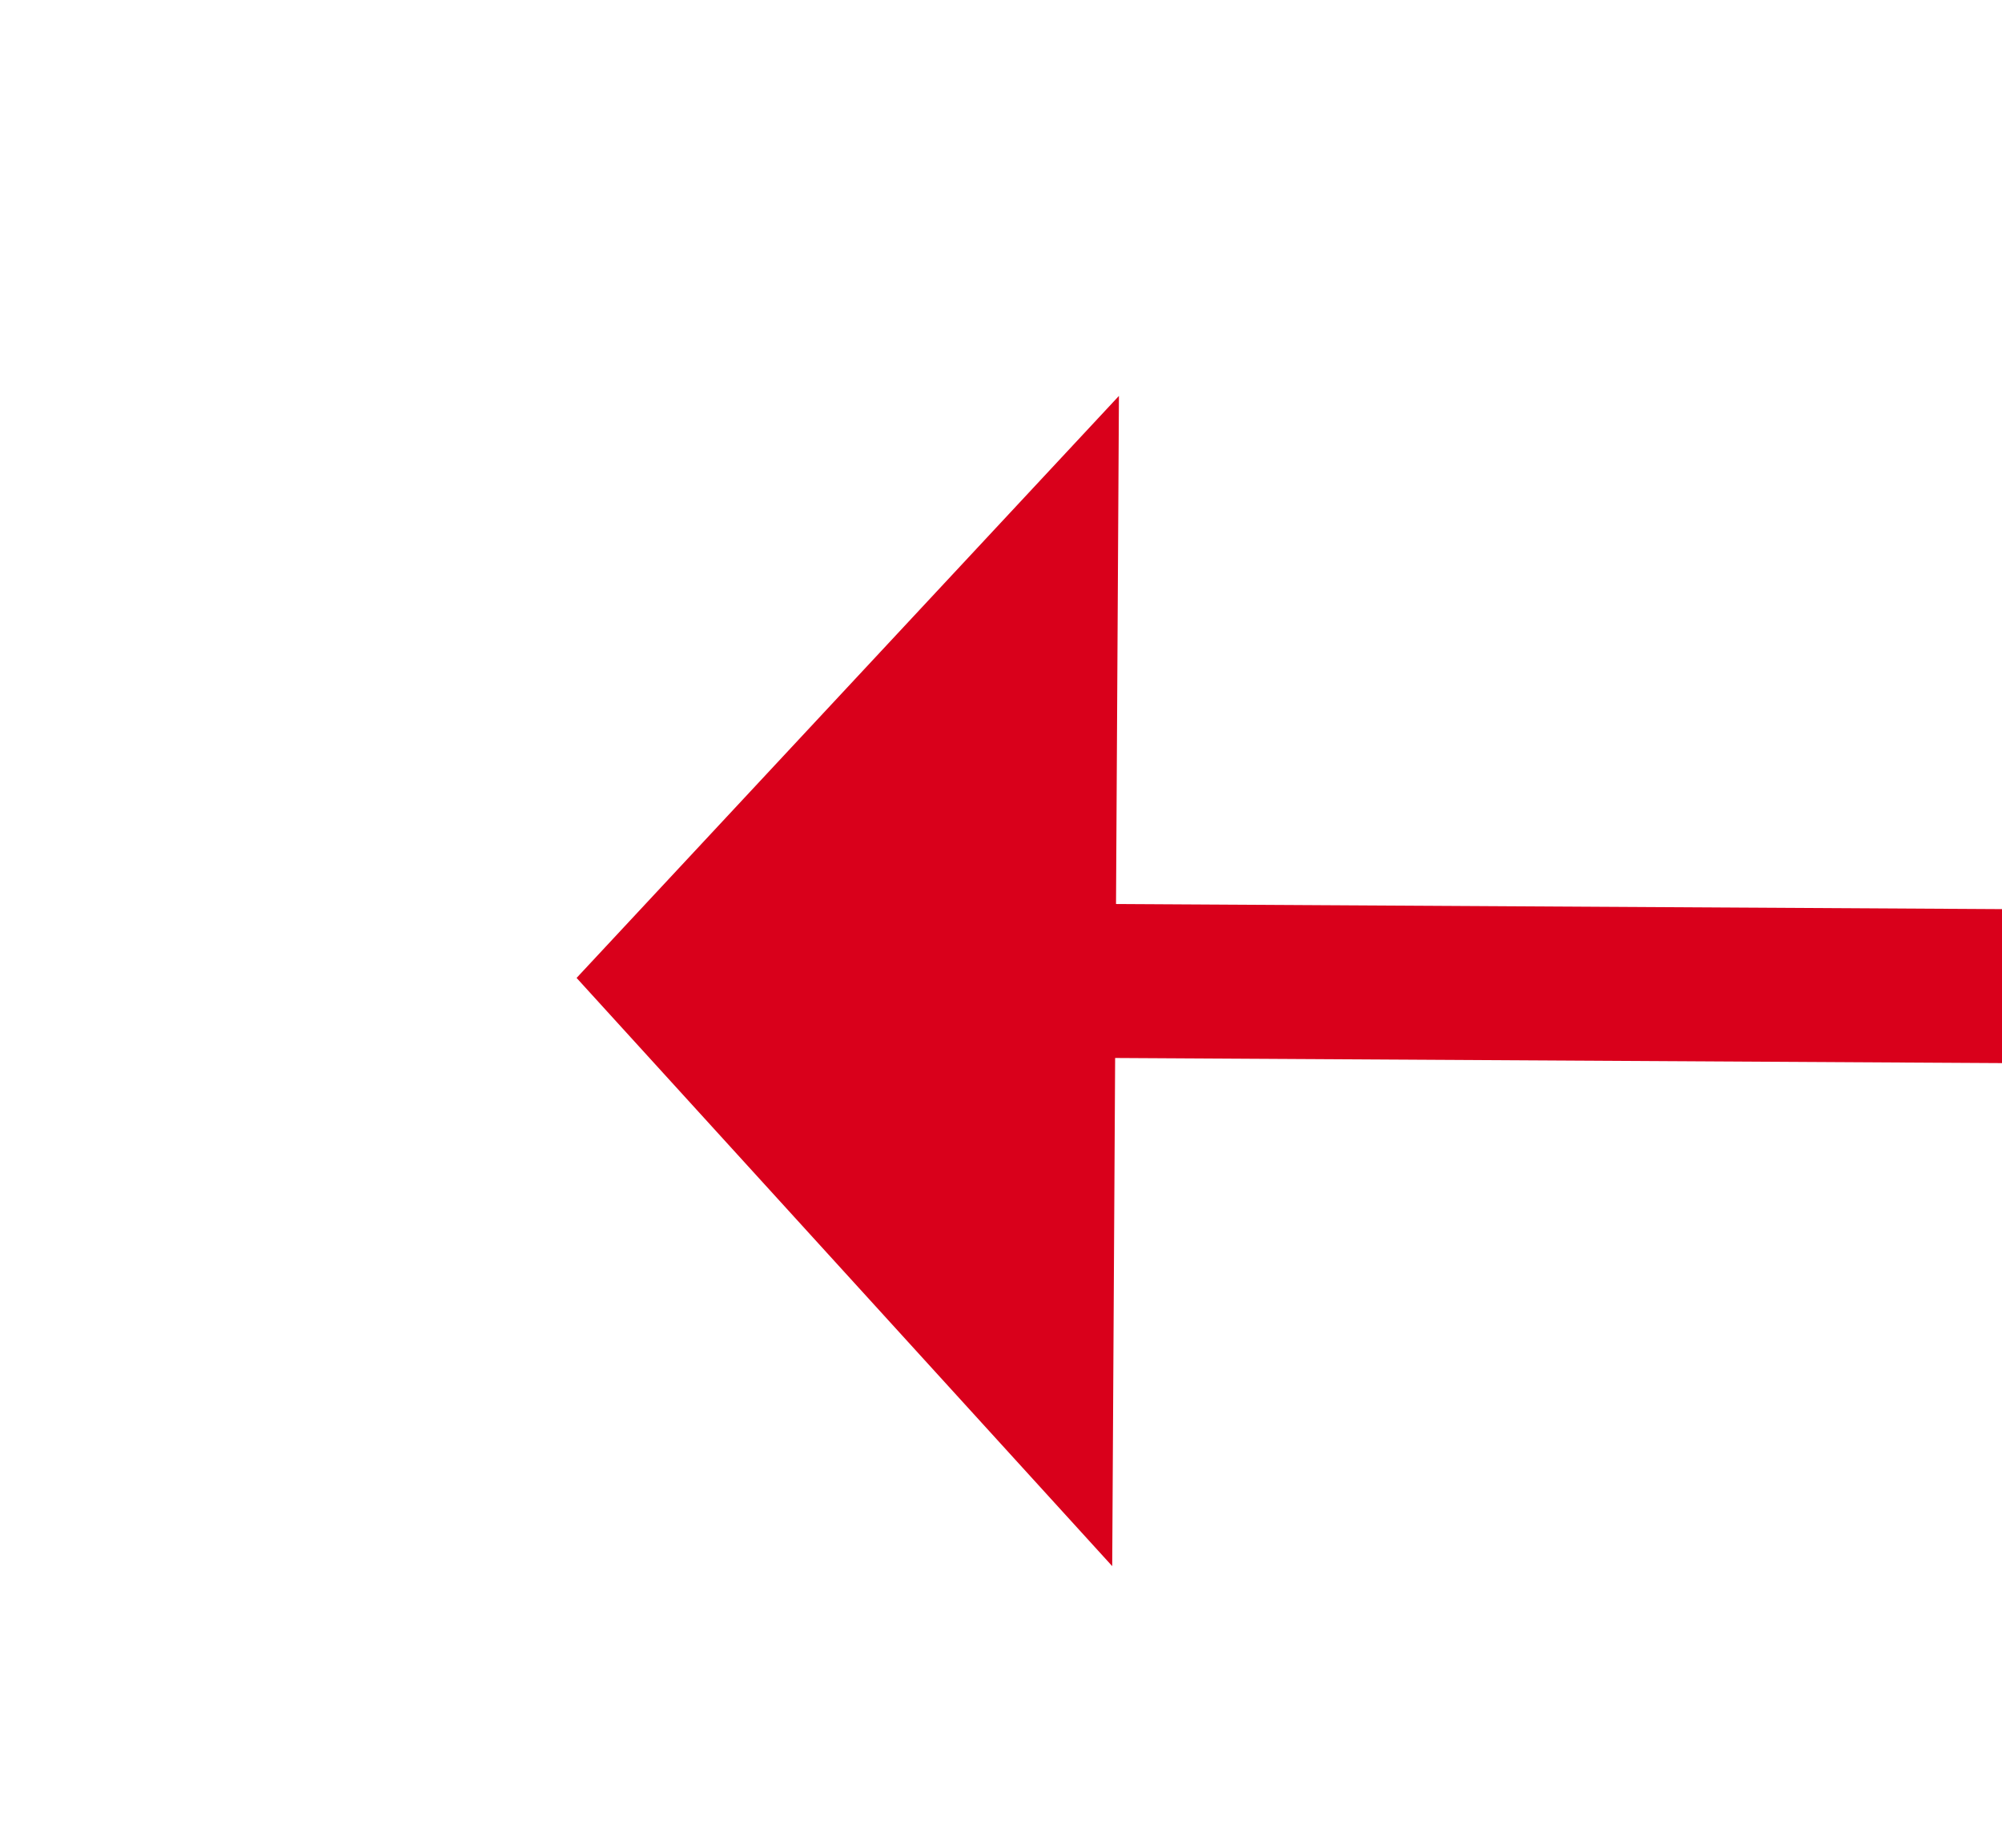
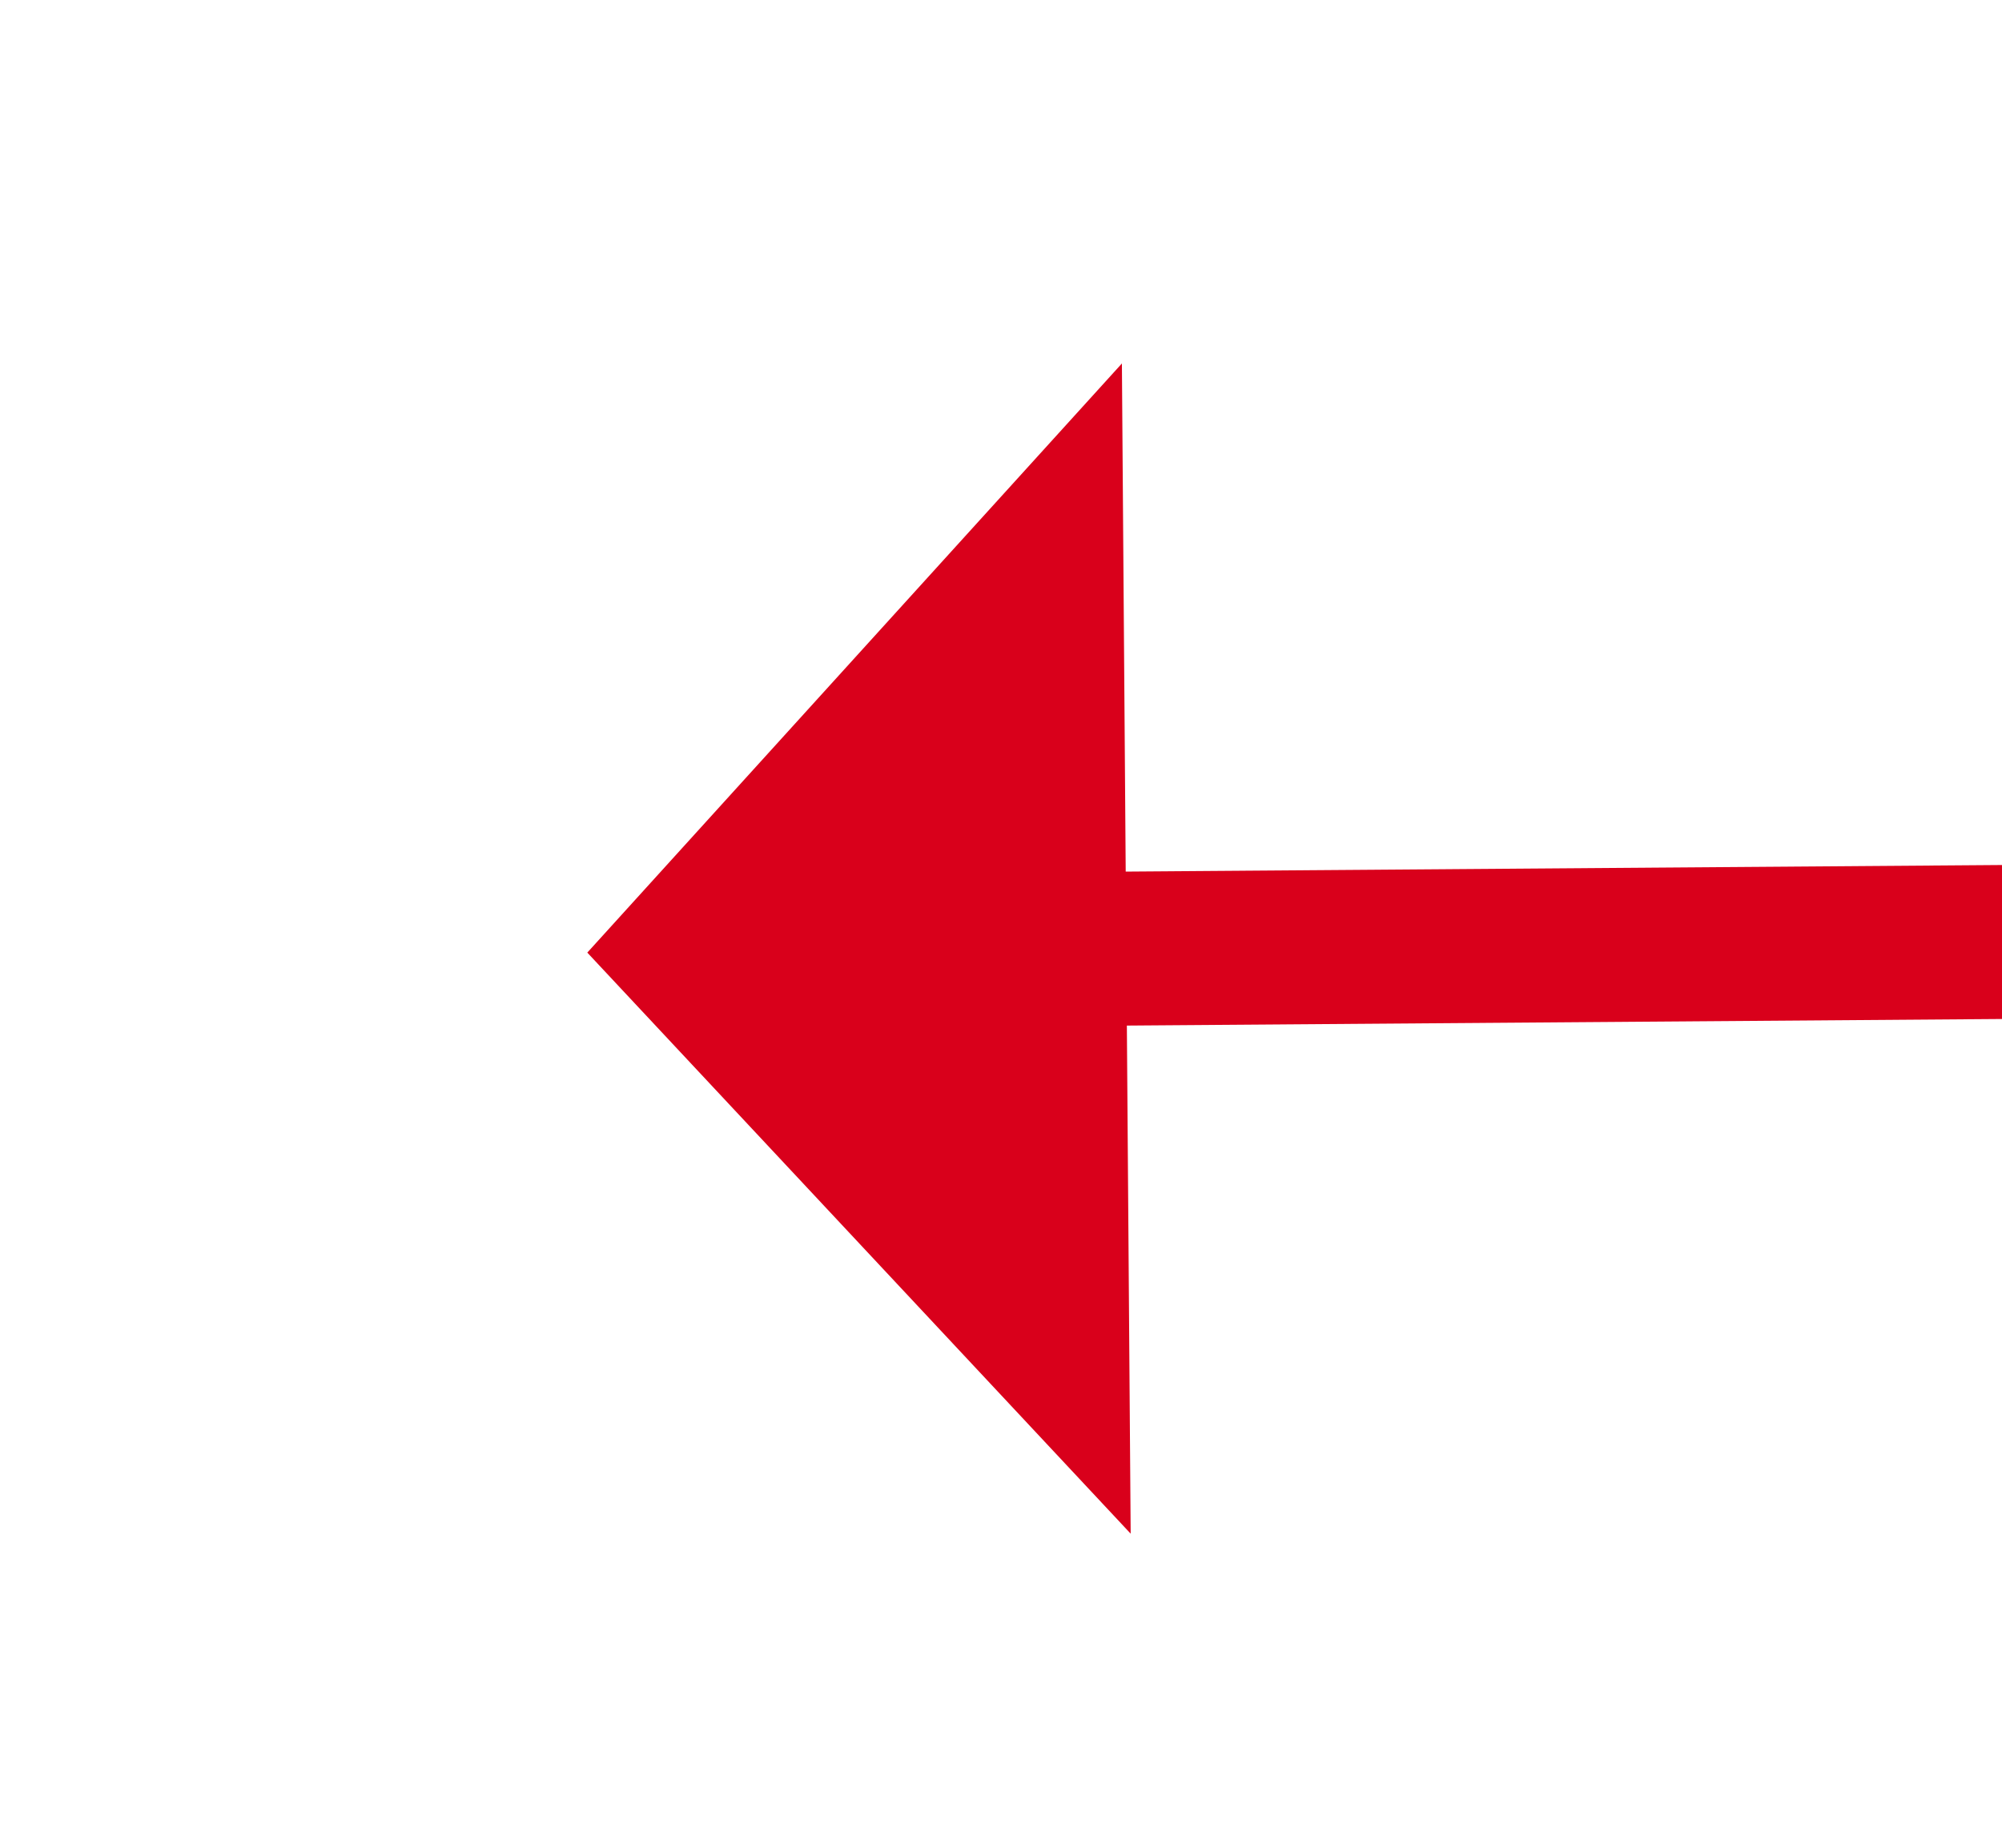
- <svg xmlns="http://www.w3.org/2000/svg" version="1.1" width="26px" height="24px" preserveAspectRatio="xMinYMid meet" viewBox="754 813  26 22">
-   <g transform="matrix(-0.01745241 0.9998477 -0.9998477 -0.01745241 1604.26 71.4976 )">
-     <path d="M 786 811.6  L 793 804  L 786 796.4  L 786 811.6  Z " fill-rule="nonzero" fill="#d9001b" stroke="none" transform="matrix(0.01170624 0.9999315 -0.9999315 0.01170624 1562.46 27.14077 )" />
-     <path d="M 742 804  L 787 804  " stroke-width="2" stroke="#d9001b" fill="none" transform="matrix(0.01170624 0.9999315 -0.9999315 0.01170624 1562.46 27.14077 )" />
+ <svg xmlns="http://www.w3.org/2000/svg" version="1.1" width="26px" height="24px" preserveAspectRatio="xMinYMid meet" viewBox="490 499  26 22">
+   <g transform="matrix(-0.8290376 0.5591929 -0.5591929 -0.8290376 1205.194 651.5351 )">
+     <path d="M 506 502.6  L 513 495  L 506 487.4  L 506 502.6  Z " fill-rule="nonzero" fill="#d9001b" stroke="none" transform="matrix(0.833205 0.5529642 -0.5529642 0.833205 353.9457 -183.4123 )" />
+     <path d="M 449 495  L 507 495  " stroke-width="2" stroke="#d9001b" fill="none" transform="matrix(0.833205 0.5529642 -0.5529642 0.833205 353.9457 -183.4123 )" />
  </g>
</svg>
